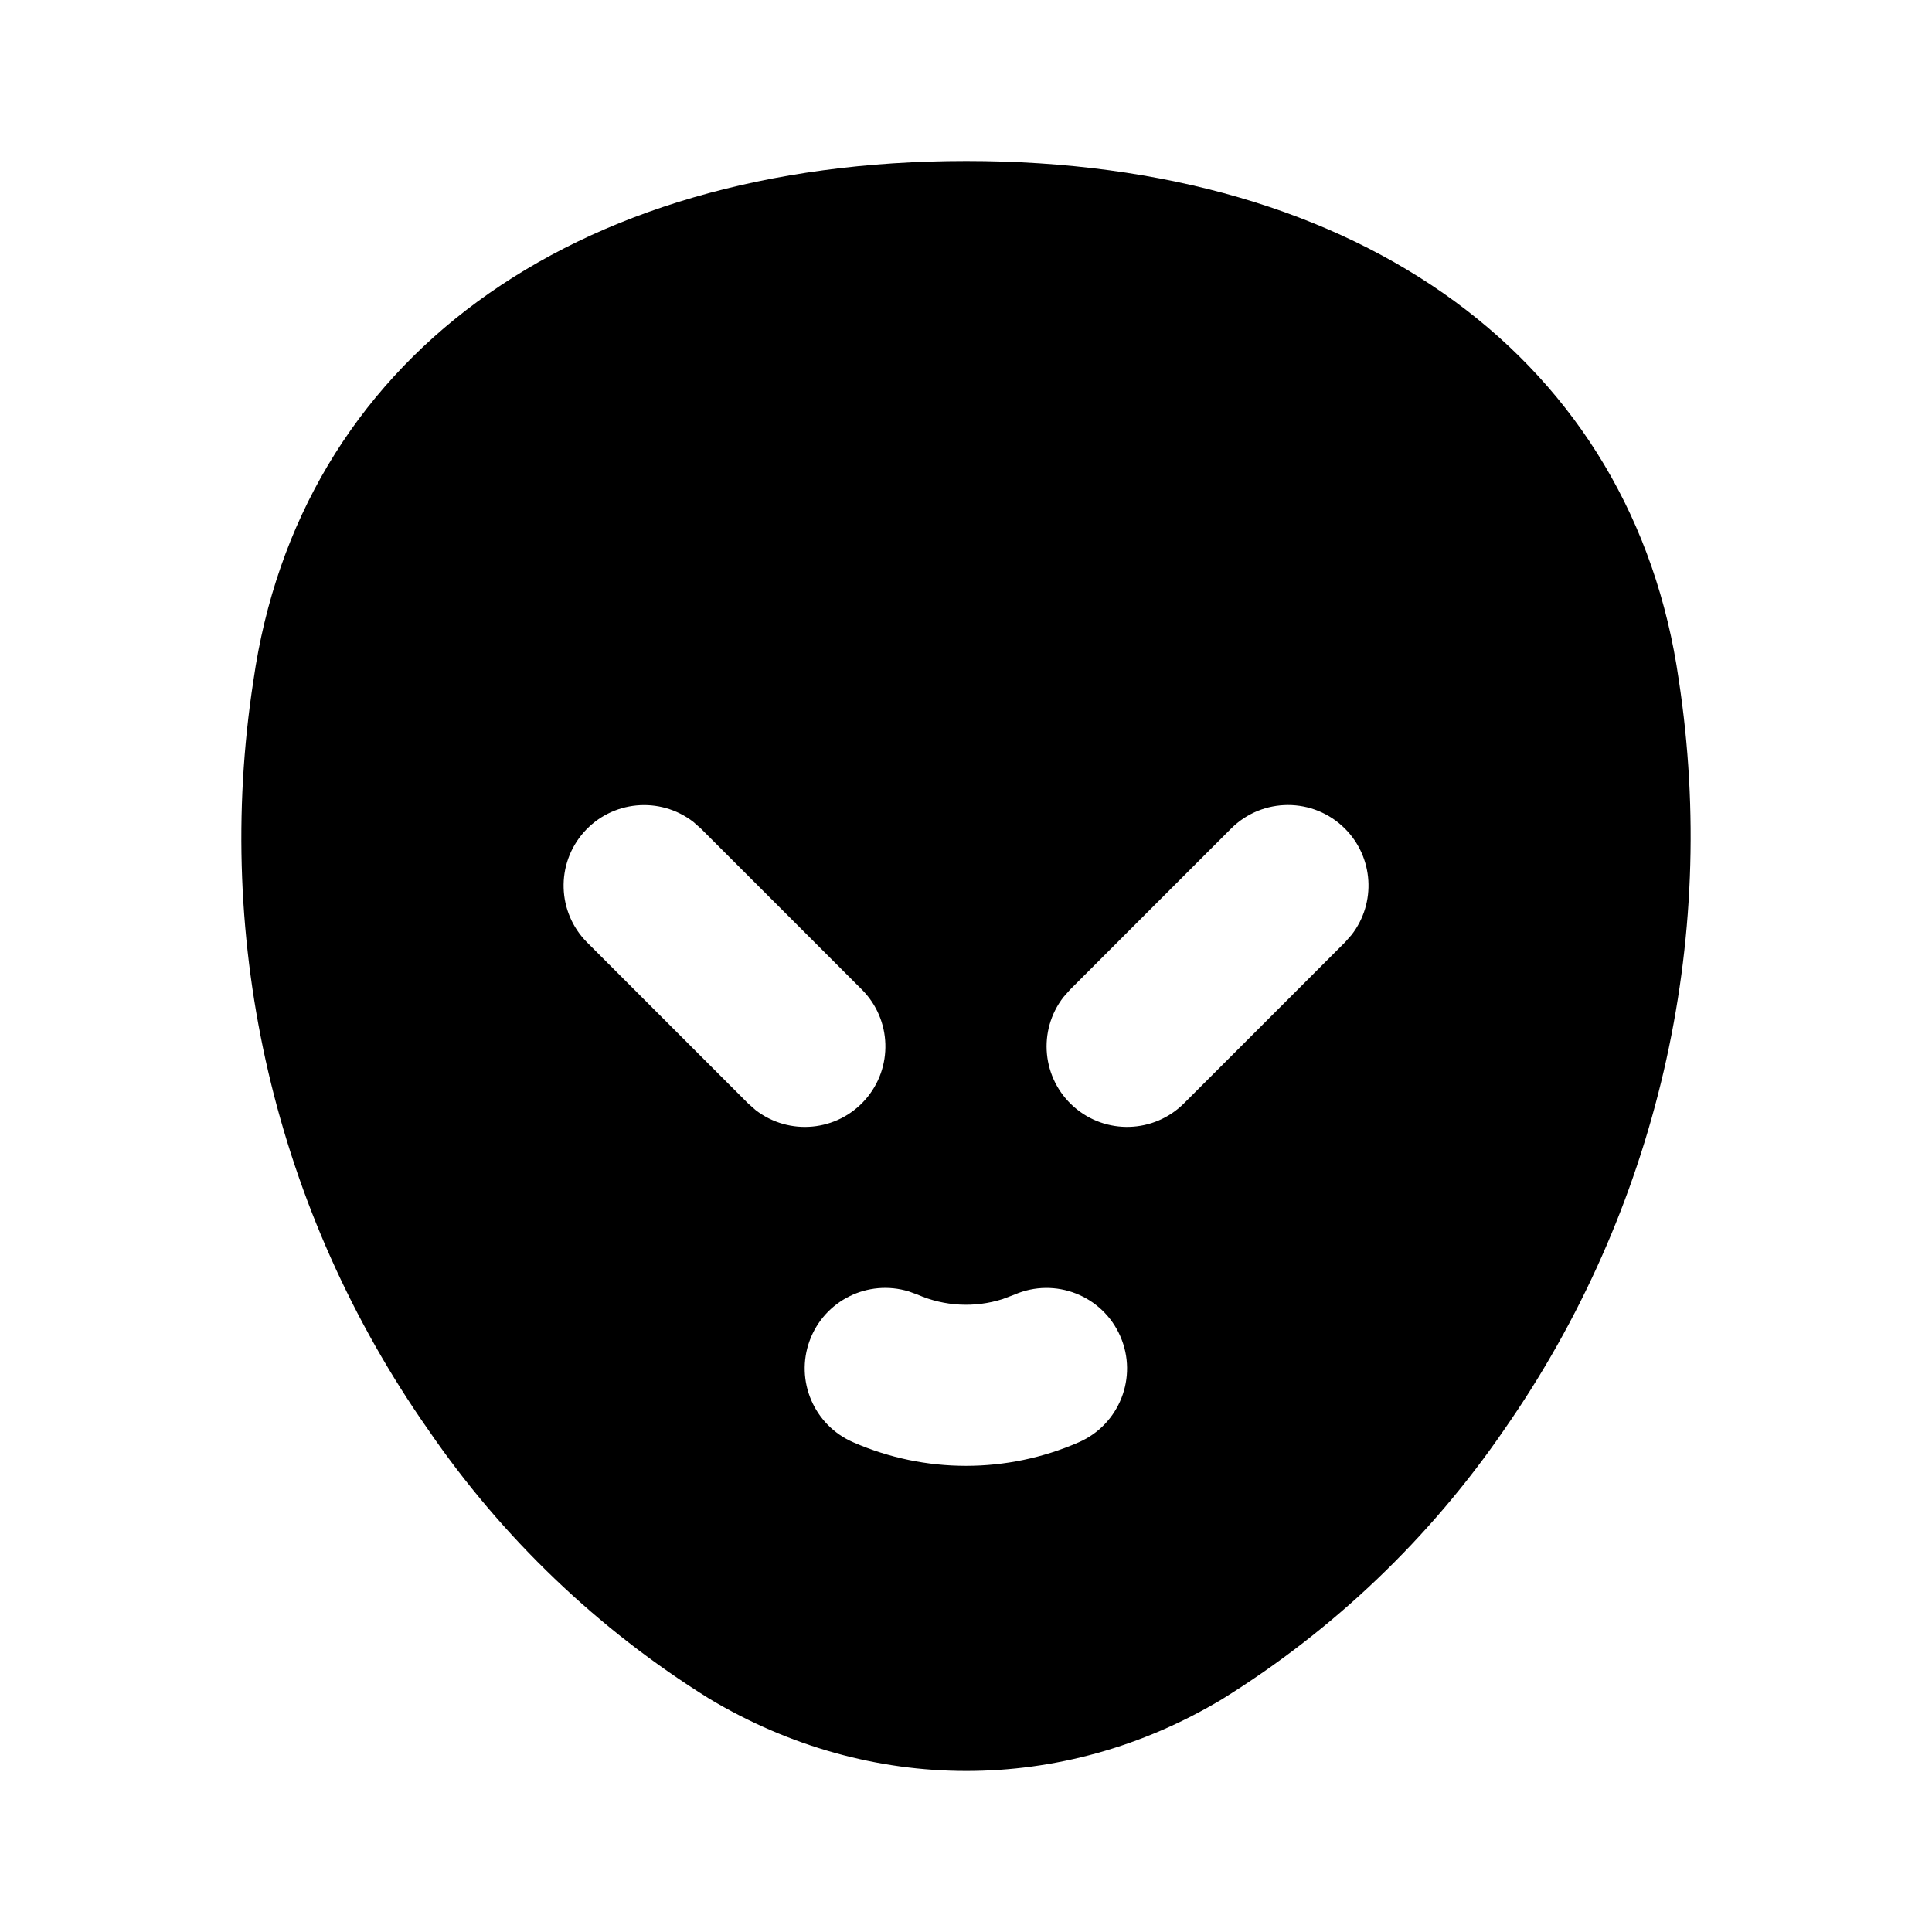
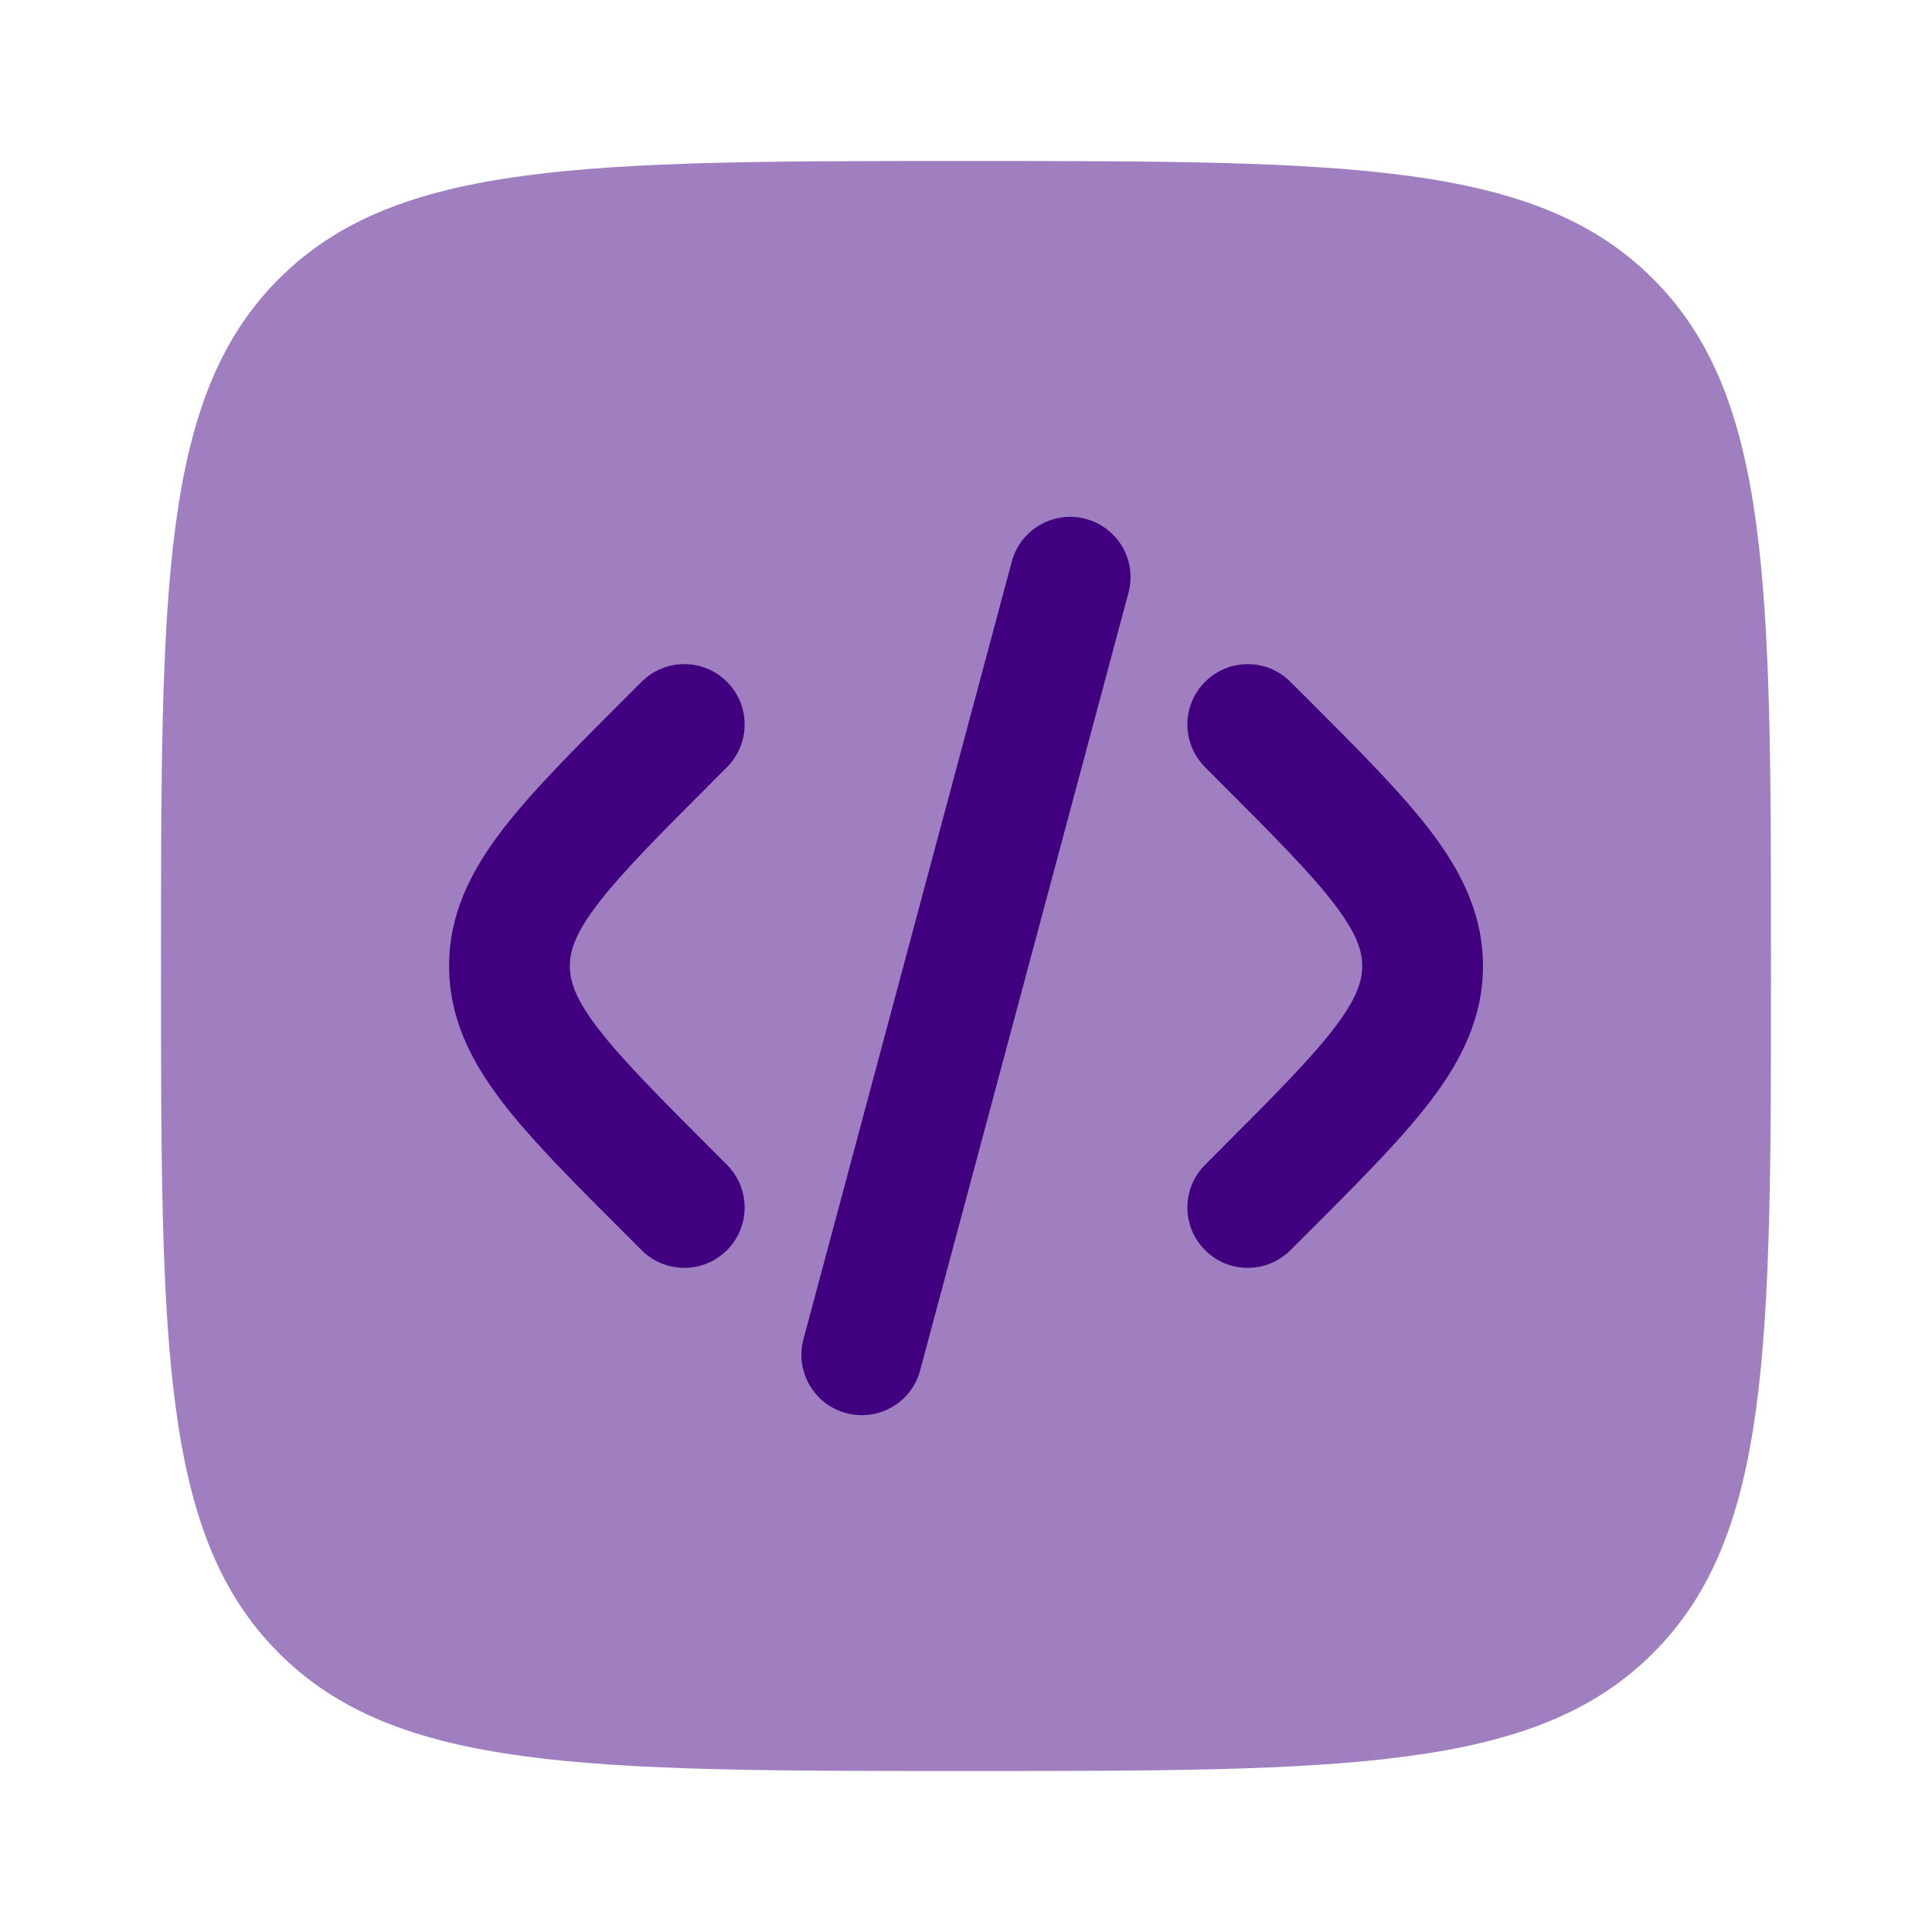
- <svg xmlns="http://www.w3.org/2000/svg" width="24" height="24" viewBox="0 0 24 24" fill="currentColor" class="icon icon-tabler icons-tabler-filled icon-tabler-alien">
-   <path stroke="none" d="M0 0h24v24H0z" fill="none" />
-   <path d="M12.004 2c4.942 0 8.288 2.503 8.85 6.444a12.884 12.884 0 0 1 -2.163 9.308a11.794 11.794 0 0 1 -3.51 3.356c-1.982 1.19 -4.376 1.19 -6.373 -.008a11.763 11.763 0 0 1 -3.489 -3.34a12.808 12.808 0 0 1 -2.171 -9.306c.564 -3.95 3.91 -6.454 8.856 -6.454zm1.913 14.6a1 1 0 0 0 -1.317 -.517l-.146 .055a1.5 1.5 0 0 1 -1.054 -.055l-.11 -.04a1 1 0 0 0 -.69 1.874a3.5 3.5 0 0 0 2.8 0a1 1 0 0 0 .517 -1.317zm-5.304 -6.39a1 1 0 0 0 -1.32 1.497l2 2l.094 .083a1 1 0 0 0 1.32 -1.497l-2 -2zm8.094 .083a1 1 0 0 0 -1.414 0l-2 2l-.083 .094a1 1 0 0 0 1.497 1.32l2 -2l.083 -.094a1 1 0 0 0 -.083 -1.32z" />
+ <svg xmlns="http://www.w3.org/2000/svg" width="800px" height="800px" viewBox="0 0 24 24" fill="none">
+   <g id="SVGRepo_bgCarrier" stroke-width="0" />
+   <g id="SVGRepo_tracerCarrier" stroke-linecap="round" stroke-linejoin="round" />
+   <g id="SVGRepo_iconCarrier">
+     <path opacity="0.5" d="M2 12C2 7.286 2 4.929 3.464 3.464C4.929 2 7.286 2 12 2C16.714 2 19.071 2 20.535 3.464C22 4.929 22 7.286 22 12C22 16.714 22 19.071 20.535 20.535C19.071 22 16.714 22 12 22C7.286 22 4.929 22 3.464 20.535C2 19.071 2 16.714 2 12Z" fill="#400080" />
+     <path d="M13.488 6.446C13.888 6.553 14.126 6.964 14.018 7.364L11.43 17.024C11.323 17.424 10.912 17.661 10.512 17.554C10.111 17.447 9.874 17.036 9.981 16.636L12.569 6.976C12.677 6.576 13.088 6.339 13.488 6.446Z" fill="#400080" />
+     <path d="M14.97 8.47C15.263 8.177 15.737 8.177 16.03 8.47L16.239 8.678C16.874 9.313 17.404 9.843 17.768 10.32C18.152 10.824 18.422 11.356 18.422 12C18.422 12.644 18.152 13.176 17.768 13.68C17.404 14.157 16.874 14.687 16.239 15.322L16.03 15.53C15.737 15.823 15.263 15.823 14.97 15.53C14.677 15.237 14.677 14.763 14.97 14.47L15.141 14.298C15.823 13.616 16.28 13.157 16.575 12.77C16.858 12.4 16.922 12.184 16.922 12C16.922 11.816 16.858 11.6 16.575 11.23C16.28 10.843 15.823 10.384 15.141 9.702L14.97 9.53C14.677 9.237 14.677 8.763 14.97 8.47Z" fill="#400080" />
+     <path d="M7.97 8.47C8.263 8.177 8.738 8.177 9.031 8.47C9.323 8.763 9.323 9.237 9.031 9.53L8.859 9.702C8.177 10.384 7.721 10.843 7.425 11.23C7.142 11.6 7.079 11.816 7.079 12C7.079 12.184 7.142 12.4 7.425 12.77C7.721 13.157 8.177 13.616 8.859 14.298L9.031 14.47C9.323 14.763 9.323 15.237 9.031 15.53C8.738 15.823 8.263 15.823 7.97 15.53L7.762 15.322C7.126 14.687 6.596 14.157 6.232 13.68C5.848 13.176 5.579 12.644 5.579 12C5.579 11.356 5.848 10.824 6.232 10.32C6.596 9.843 7.126 9.313 7.762 8.678L7.97 8.47Z" fill="#400080" />
+   </g>
</svg>
